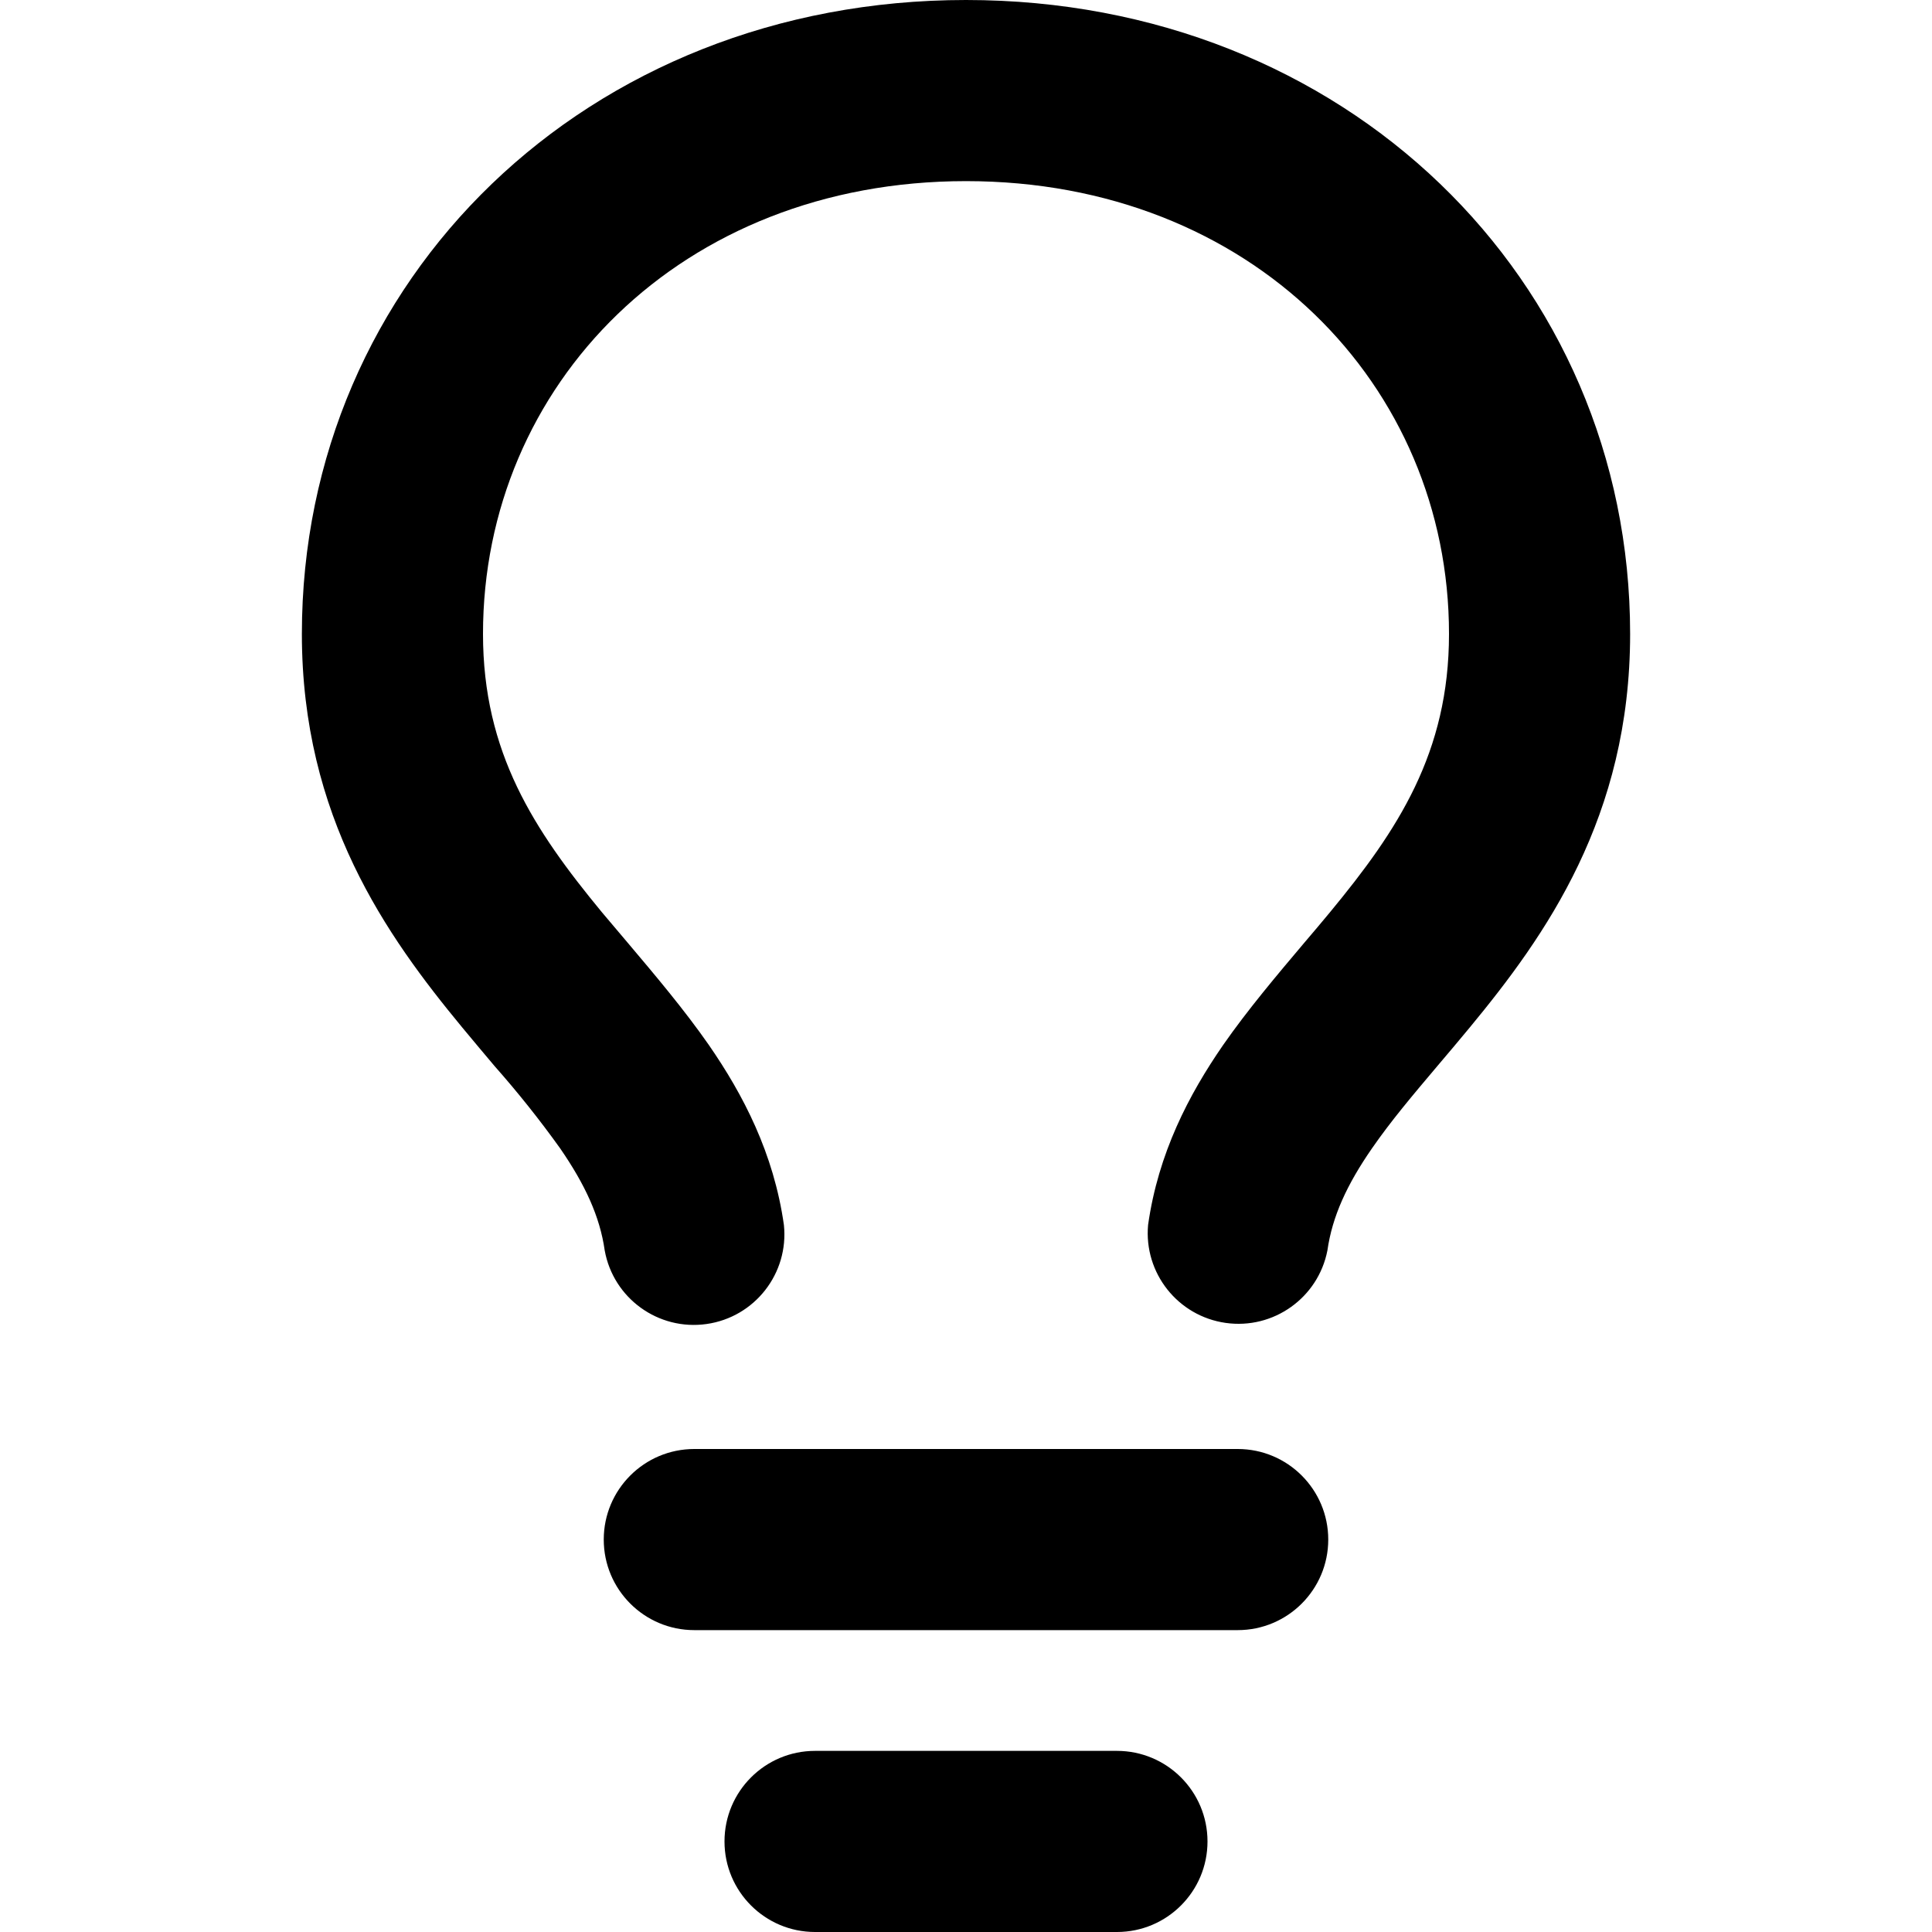
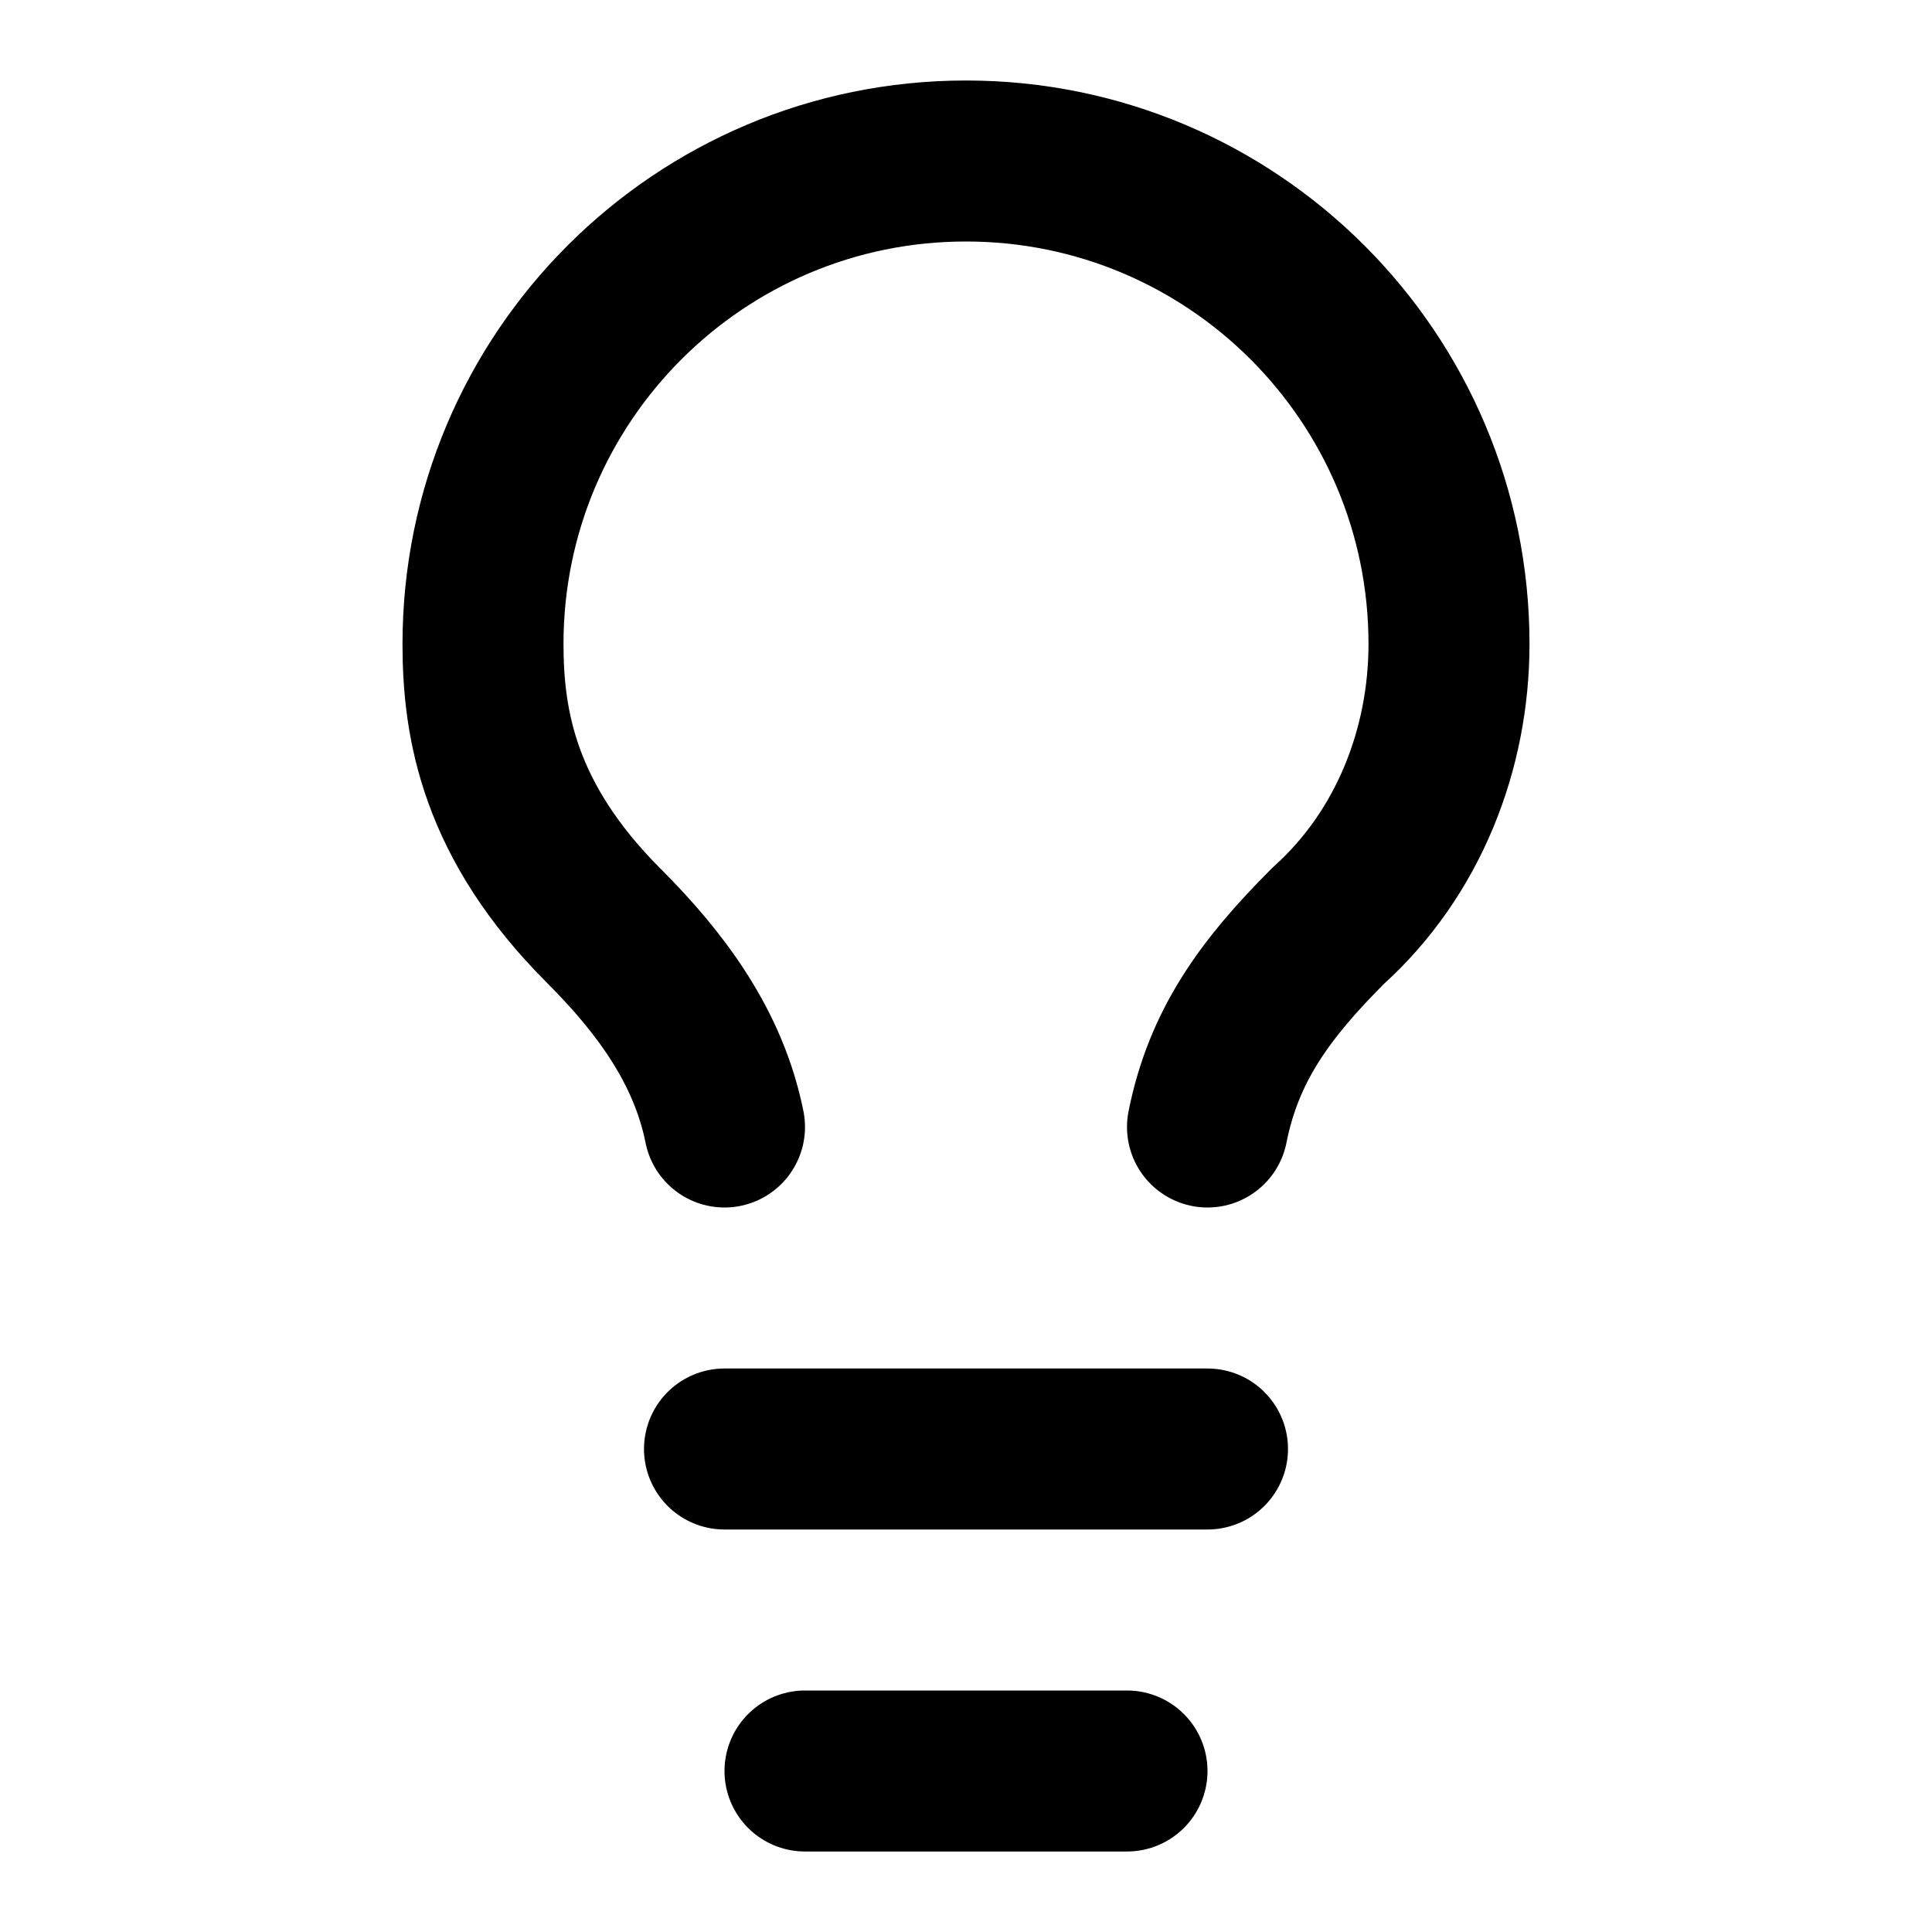
- <svg xmlns="http://www.w3.org/2000/svg" width="16" height="16" viewBox="0 0 16 16">
-   <path d="M8 1.5c-2.363 0-4 1.69-4 3.75 0 .984.424 1.625.984 2.304l.214.253c.223.264.47.556.673.848.284.411.537.896.621 1.49a.75.75 0 0 1-1.484.211c-.04-.282-.163-.547-.37-.847a8.456 8.456 0 0 0-.542-.68c-.084-.1-.173-.205-.268-.32C3.201 7.75 2.5 6.766 2.5 5.25 2.5 2.31 4.863 0 8 0s5.5 2.31 5.5 5.25c0 1.516-.701 2.5-1.328 3.259-.095.115-.184.22-.268.319-.207.245-.383.453-.541.681-.208.3-.33.565-.37.847a.751.751 0 0 1-1.485-.212c.084-.593.337-1.078.621-1.489.203-.292.45-.584.673-.848.075-.088.147-.173.213-.253.561-.679.985-1.32.985-2.304 0-2.06-1.637-3.75-4-3.75ZM5.75 12h4.5a.75.75 0 0 1 0 1.5h-4.5a.75.75 0 0 1 0-1.5ZM6 15.25a.75.75 0 0 1 .75-.75h2.5a.75.75 0 0 1 0 1.5h-2.5a.75.75 0 0 1-.75-.75Z" />
+ <svg xmlns="http://www.w3.org/2000/svg" width="24" height="24" viewBox="0 0 24 24" fill="none" stroke="currentColor" stroke-width="2" stroke-linecap="round" stroke-linejoin="round">
+   <path d="M15 14c.2-1 .7-1.7 1.5-2.5 1-.9 1.5-2.2 1.5-3.5A6 6 0 0 0 6 8c0 1 .2 2.2 1.5 3.5.7.7 1.3 1.5 1.5 2.5" />
+   <path d="M9 18h6" />
+   <path d="M10 22h4" />
</svg>
